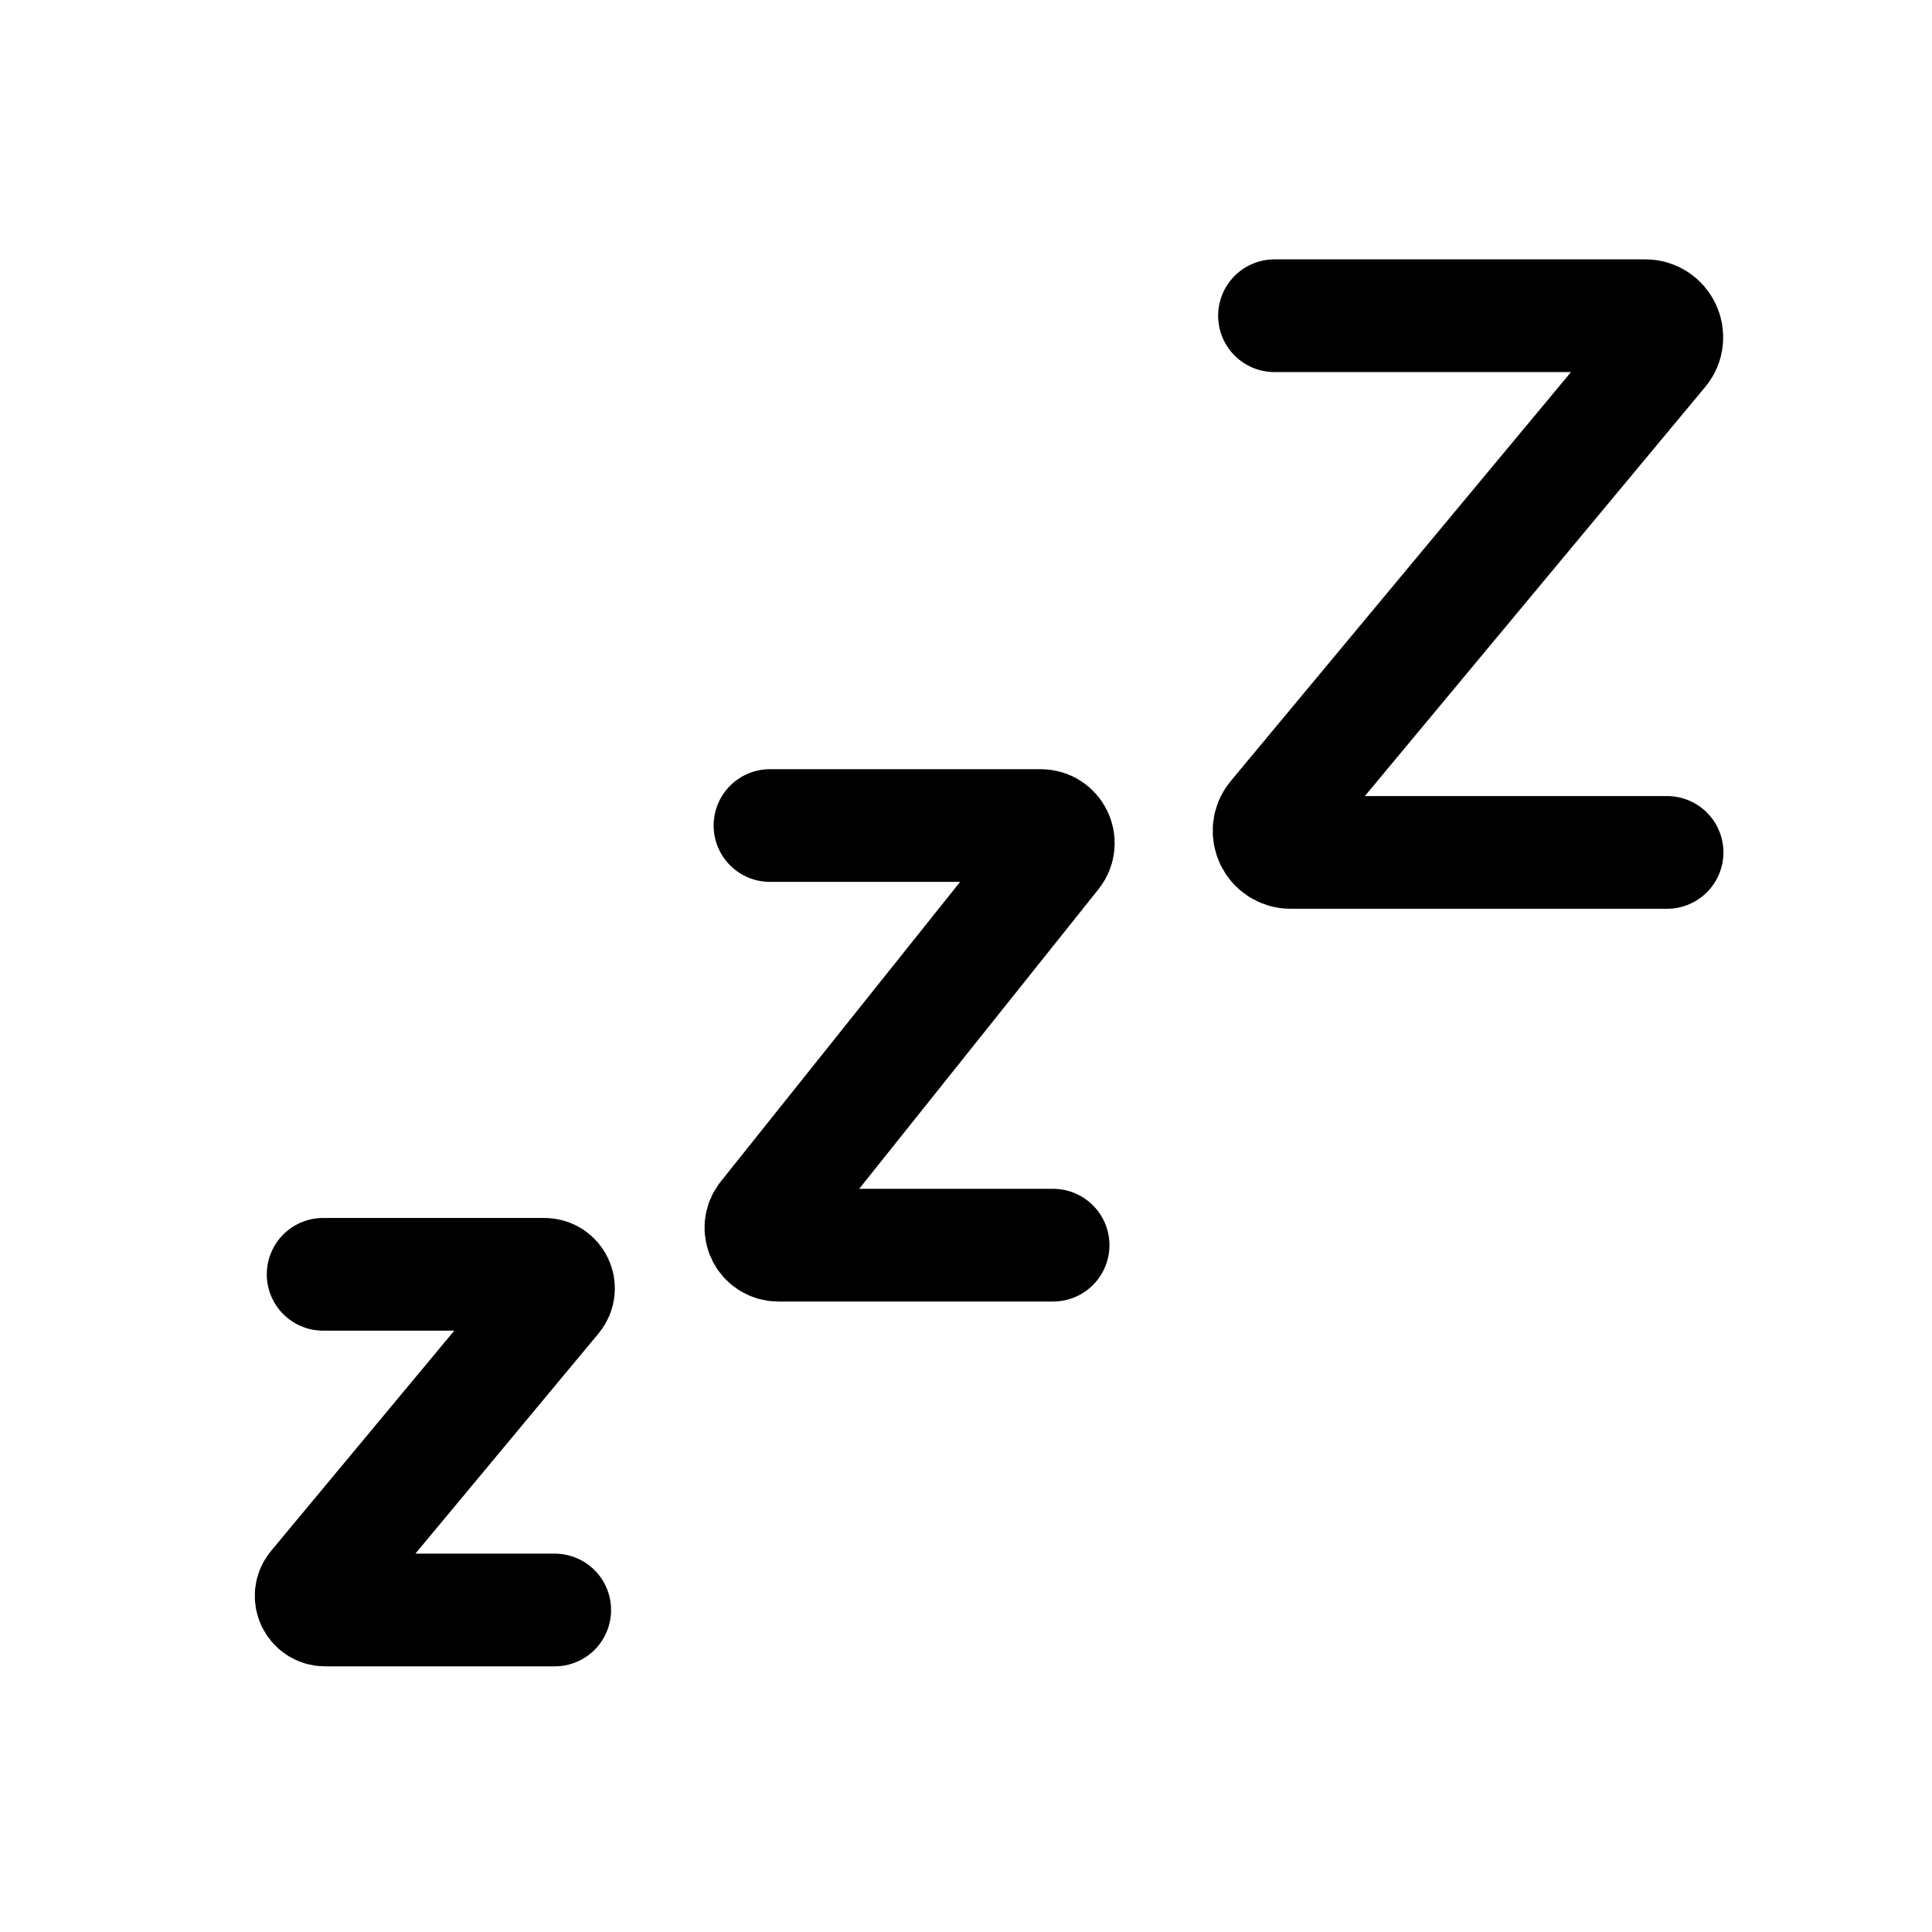
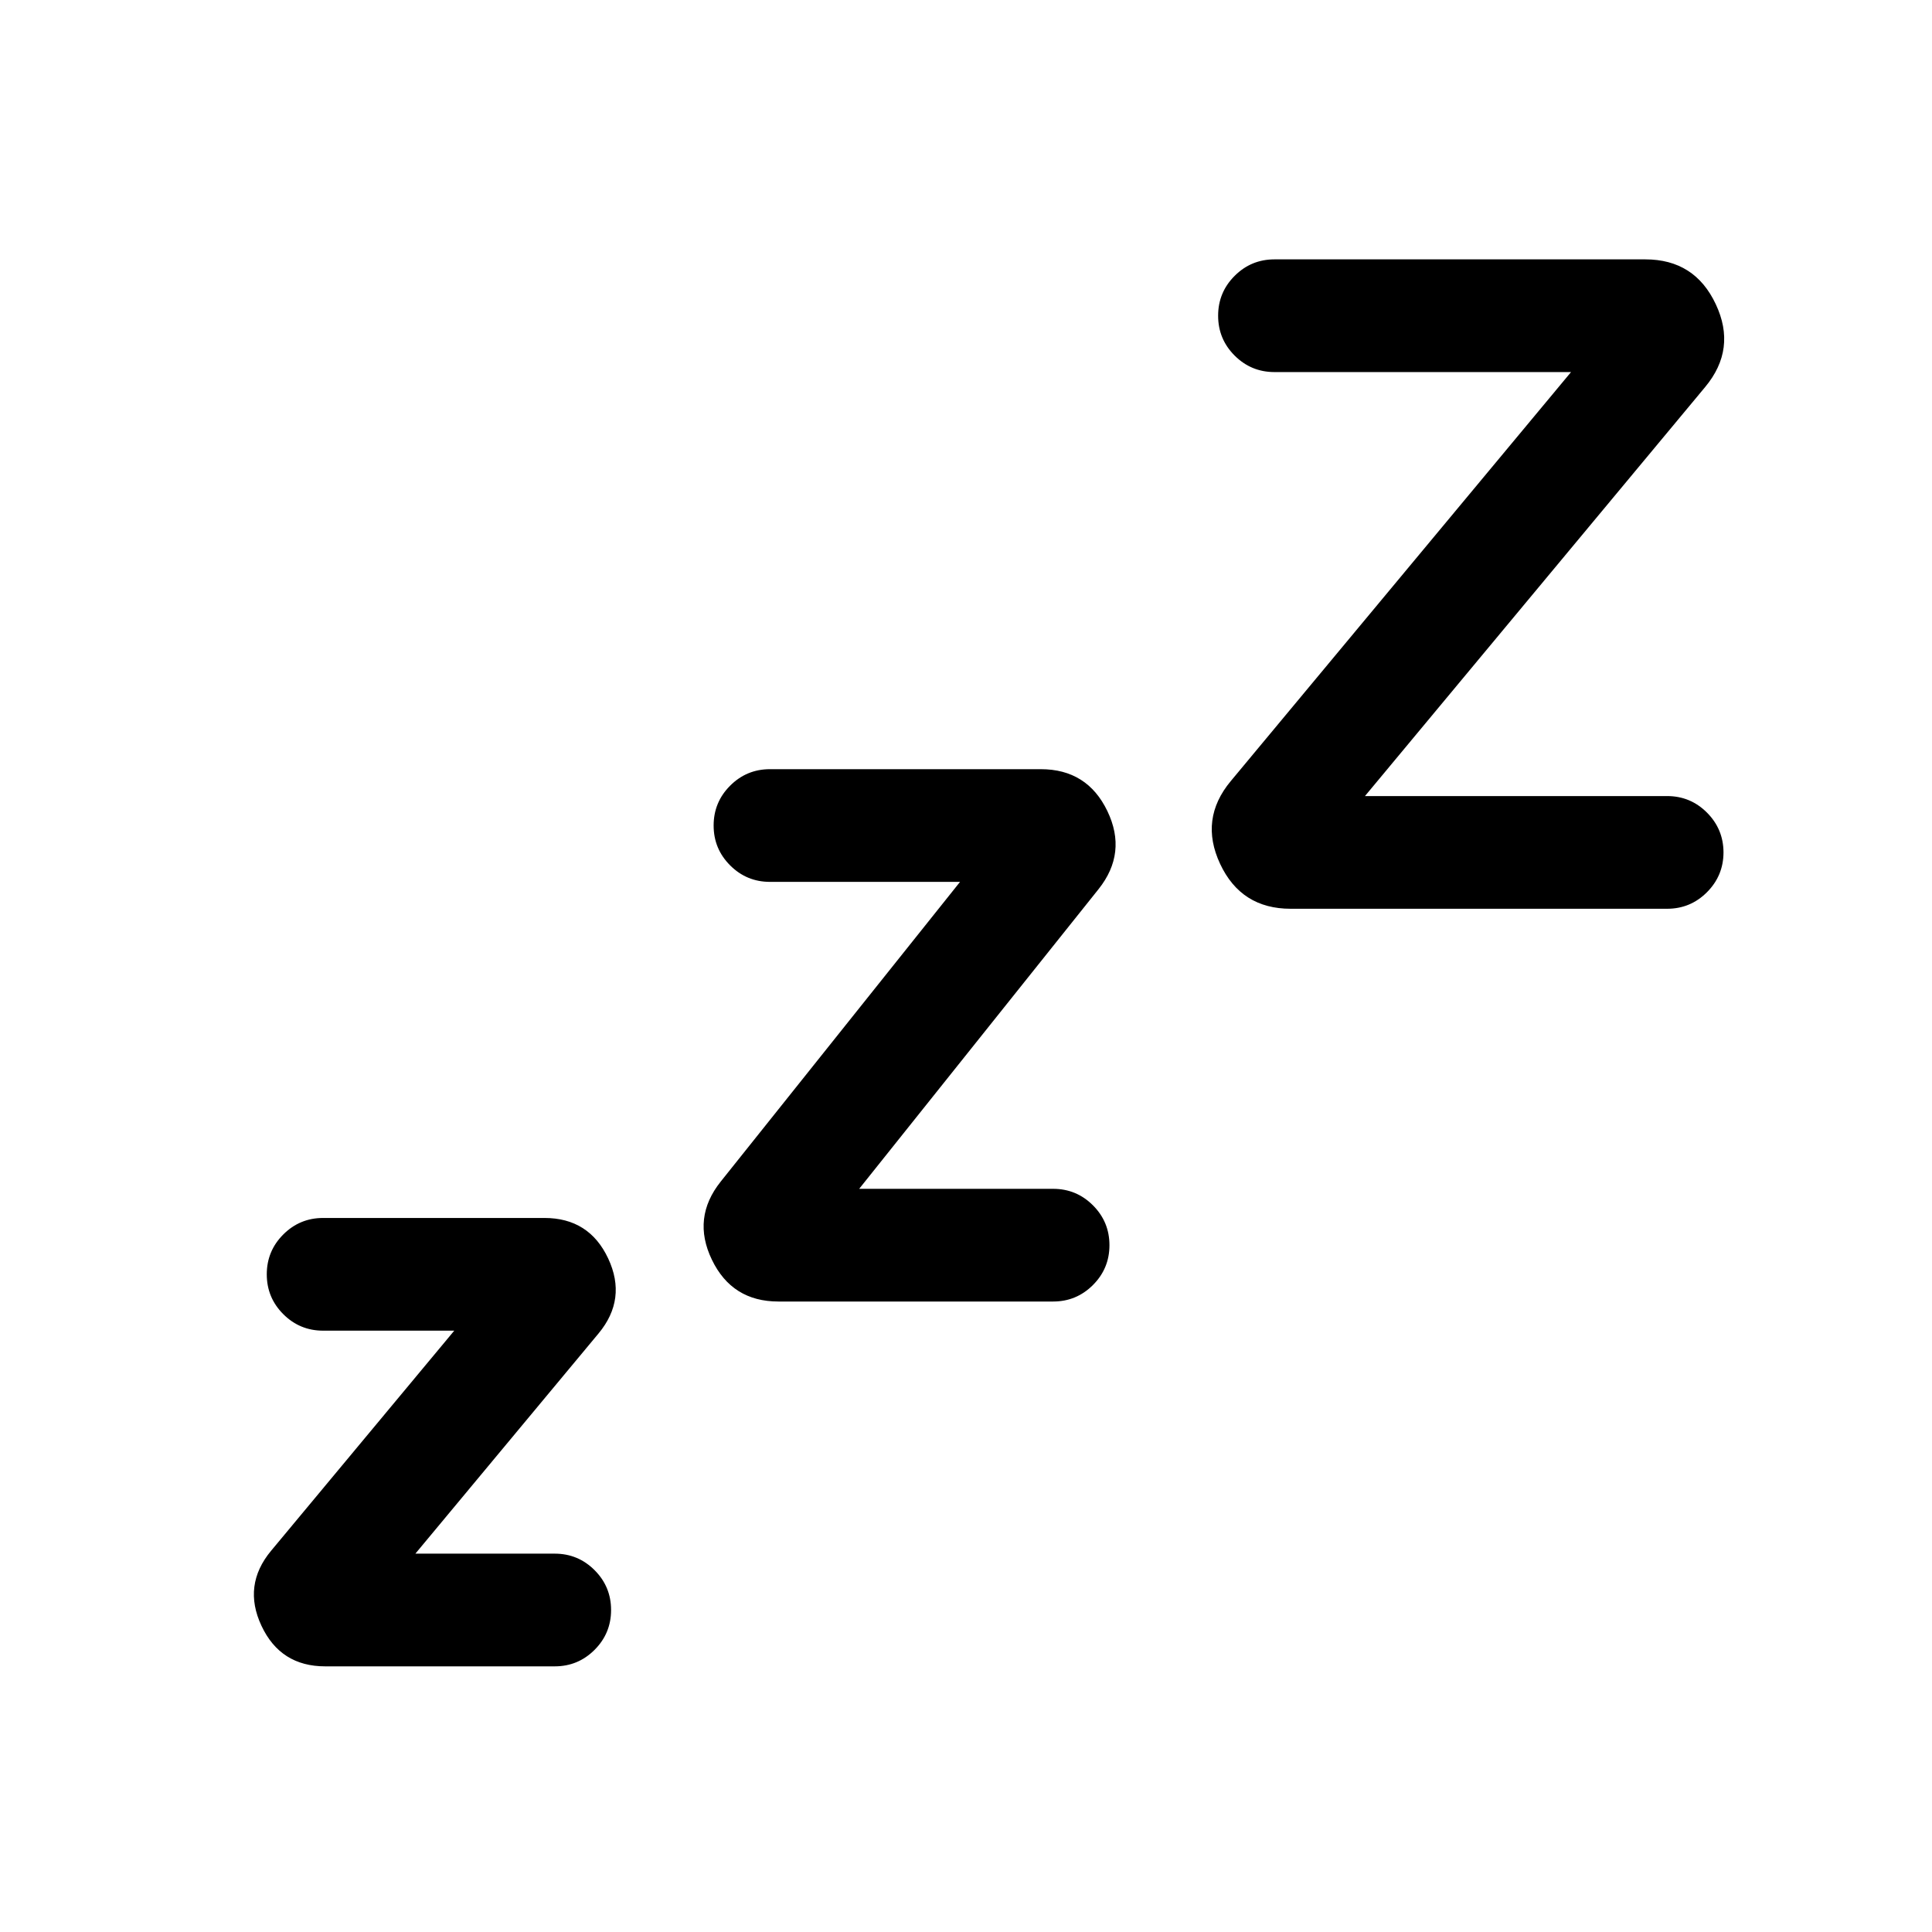
- <svg xmlns="http://www.w3.org/2000/svg" width="24" height="24" viewBox="0 0 24 24" fill="none">
-   <g id="msg_emoji_sleep">
-     <path id="Path 11 Copy" d="M15.832 3.922H20.439C20.665 3.922 20.789 4.186 20.644 4.36L15.827 10.15C15.682 10.325 15.806 10.589 16.033 10.589H20.709" stroke="black" stroke-width="1.4" stroke-linecap="round" />
-     <path id="Path 11 Copy 2" d="M4.014 15.83H6.763C6.911 15.83 6.992 16.003 6.897 16.117L3.906 19.713C3.811 19.827 3.892 20 4.04 20H6.891" stroke="black" stroke-width="1.4" stroke-linecap="round" />
-     <path id="Path 11 Copy 3" d="M9.565 10.255H12.929C13.111 10.255 13.213 10.466 13.099 10.609L9.5 15.115C9.386 15.257 9.488 15.468 9.67 15.468H13.082" stroke="black" stroke-width="1.4" stroke-linecap="round" />
-   </g>
+ <svg xmlns="http://www.w3.org/2000/svg" width="24" height="24" viewBox="0 0 24 24">
+   <defs />
+   <path id="Path 11 Copy" d="M15.832,3.222 L20.439,3.222 Q21.053,3.222 21.314,3.779 Q21.576,4.335 21.182,4.808 L16.956,9.889 L20.709,9.889 Q20.999,9.889 21.204,10.094 Q21.409,10.299 21.41,10.589 Q21.409,10.879 21.204,11.084 Q20.999,11.289 20.709,11.289 L16.033,11.289 Q15.418,11.289 15.157,10.732 Q14.896,10.175 15.289,9.703 L19.516,4.622 L15.832,4.622 Q15.542,4.622 15.337,4.417 Q15.132,4.212 15.132,3.922 Q15.132,3.632 15.337,3.427 Q15.542,3.222 15.832,3.222 Z" />
+   <path id="Path 11 Copy 2" d="M4.014,15.13 L6.763,15.13 Q7.319,15.13 7.555,15.633 Q7.791,16.137 7.435,16.565 L5.16,19.3 L6.891,19.3 Q7.181,19.3 7.386,19.505 Q7.591,19.71 7.591,20 Q7.591,20.29 7.386,20.495 Q7.181,20.7 6.891,20.7 L4.04,20.7 Q3.484,20.7 3.248,20.196 Q3.012,19.693 3.367,19.265 L5.643,16.53 L4.014,16.53 Q3.724,16.53 3.519,16.325 Q3.314,16.12 3.314,15.83 Q3.314,15.54 3.519,15.335 Q3.724,15.13 4.014,15.13 Z" />
+   <path id="Path 11 Copy 3" d="M9.565,9.555 L12.929,9.555 Q13.506,9.555 13.756,10.075 Q14.006,10.595 13.646,11.046 L10.673,14.768 L13.082,14.768 Q13.372,14.768 13.577,14.973 Q13.782,15.178 13.782,15.468 Q13.782,15.758 13.577,15.963 Q13.372,16.168 13.082,16.168 L9.67,16.168 Q9.093,16.168 8.843,15.648 Q8.593,15.129 8.953,14.678 L11.926,10.955 L9.565,10.955 Q9.275,10.955 9.07,10.75 Q8.865,10.545 8.865,10.255 Q8.865,9.965 9.07,9.76 Q9.275,9.555 9.565,9.555 Z" />
</svg>
